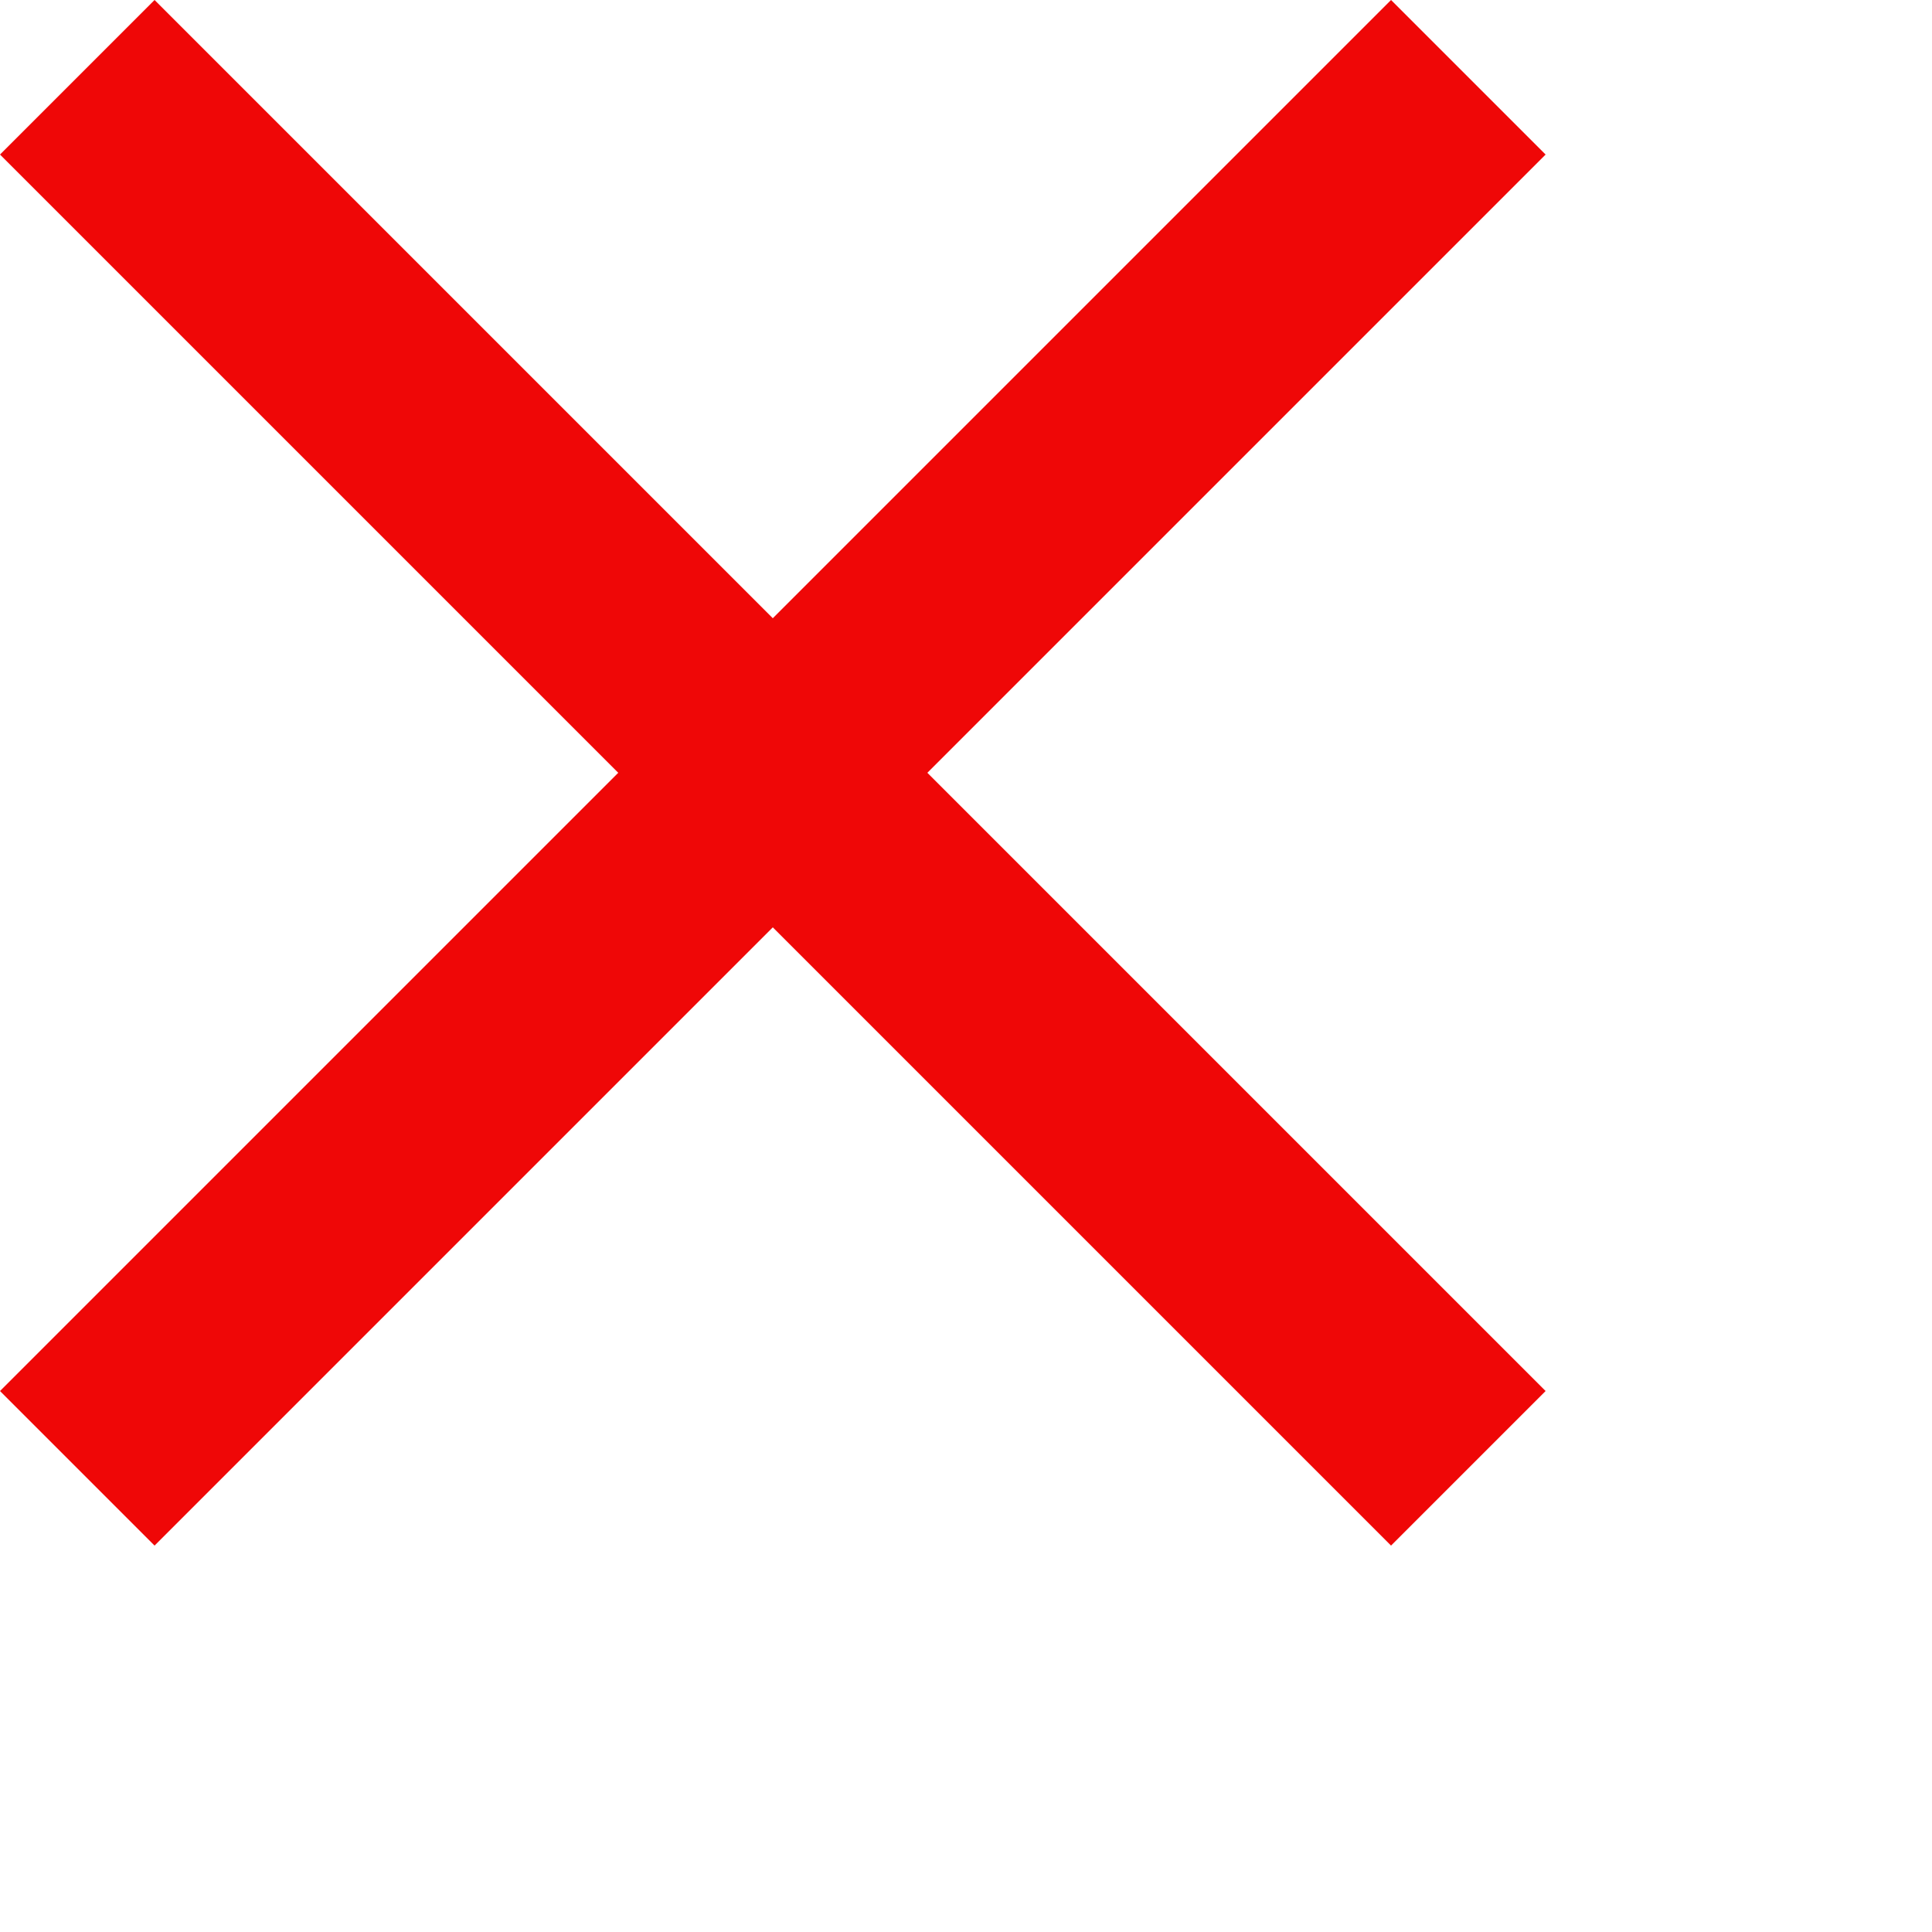
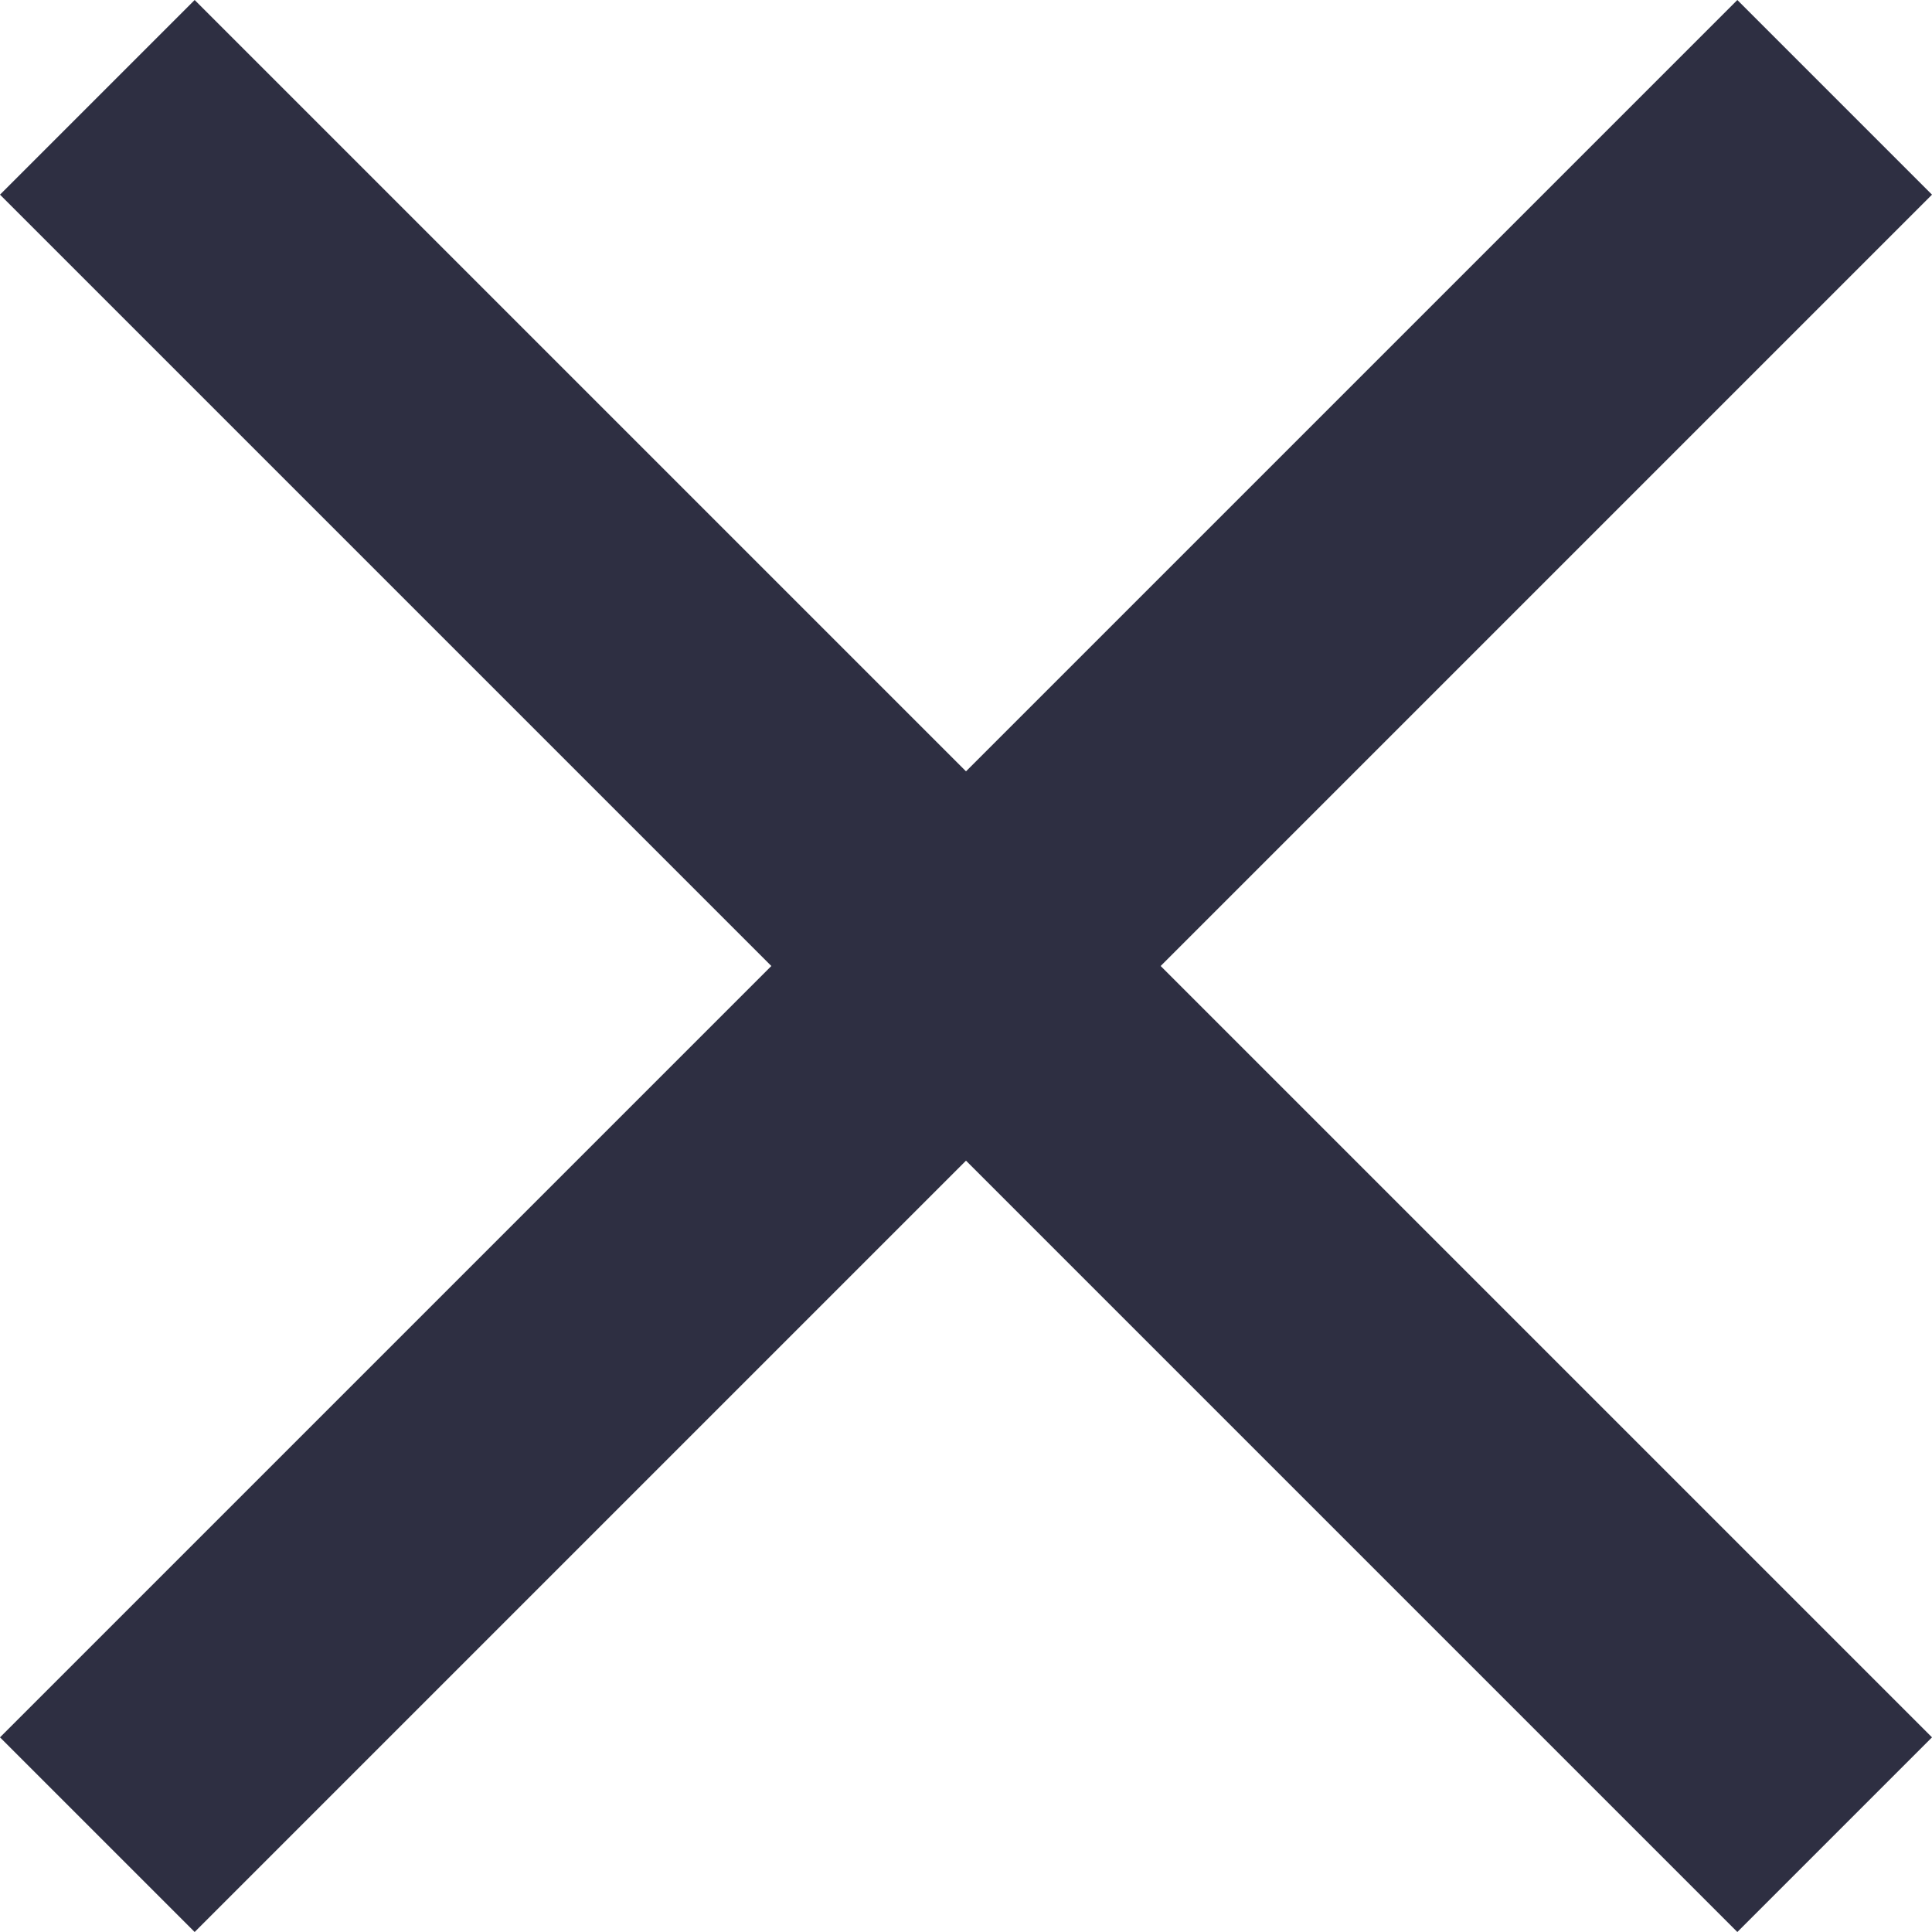
- <svg xmlns="http://www.w3.org/2000/svg" width="10" height="10" fill="#ef0707">
-   <g clip-path="url(#a)">
-     <path fill="#ef0707" d="M8 .8 7.2 0 4 3.2.8 0 0 .8 3.2 4 0 7.2l.8.8L4 4.8 7.2 8l.8-.8L4.8 4 8 .8Z" />
+ <svg xmlns="http://www.w3.org/2000/svg" width="8" height="8" viewBox="0 0 8 8">
+   <g clip-path="url(#close)">
+     <path d="M8 0.806L7.194 0L4 3.194L0.806 0L0 0.806L3.194 4L0 7.194L0.806 8L4 4.806L7.194 8L8 7.194L4.806 4L8 0.806Z" fill="#2E2F42" />
  </g>
  <defs>
-     <clipPath id="a">
-       <path fill="#ef0707" d="M0 0h8v8H0z" />
+     <clipPath id="close">
+       <rect width="8" height="8" />
    </clipPath>
  </defs>
</svg>
